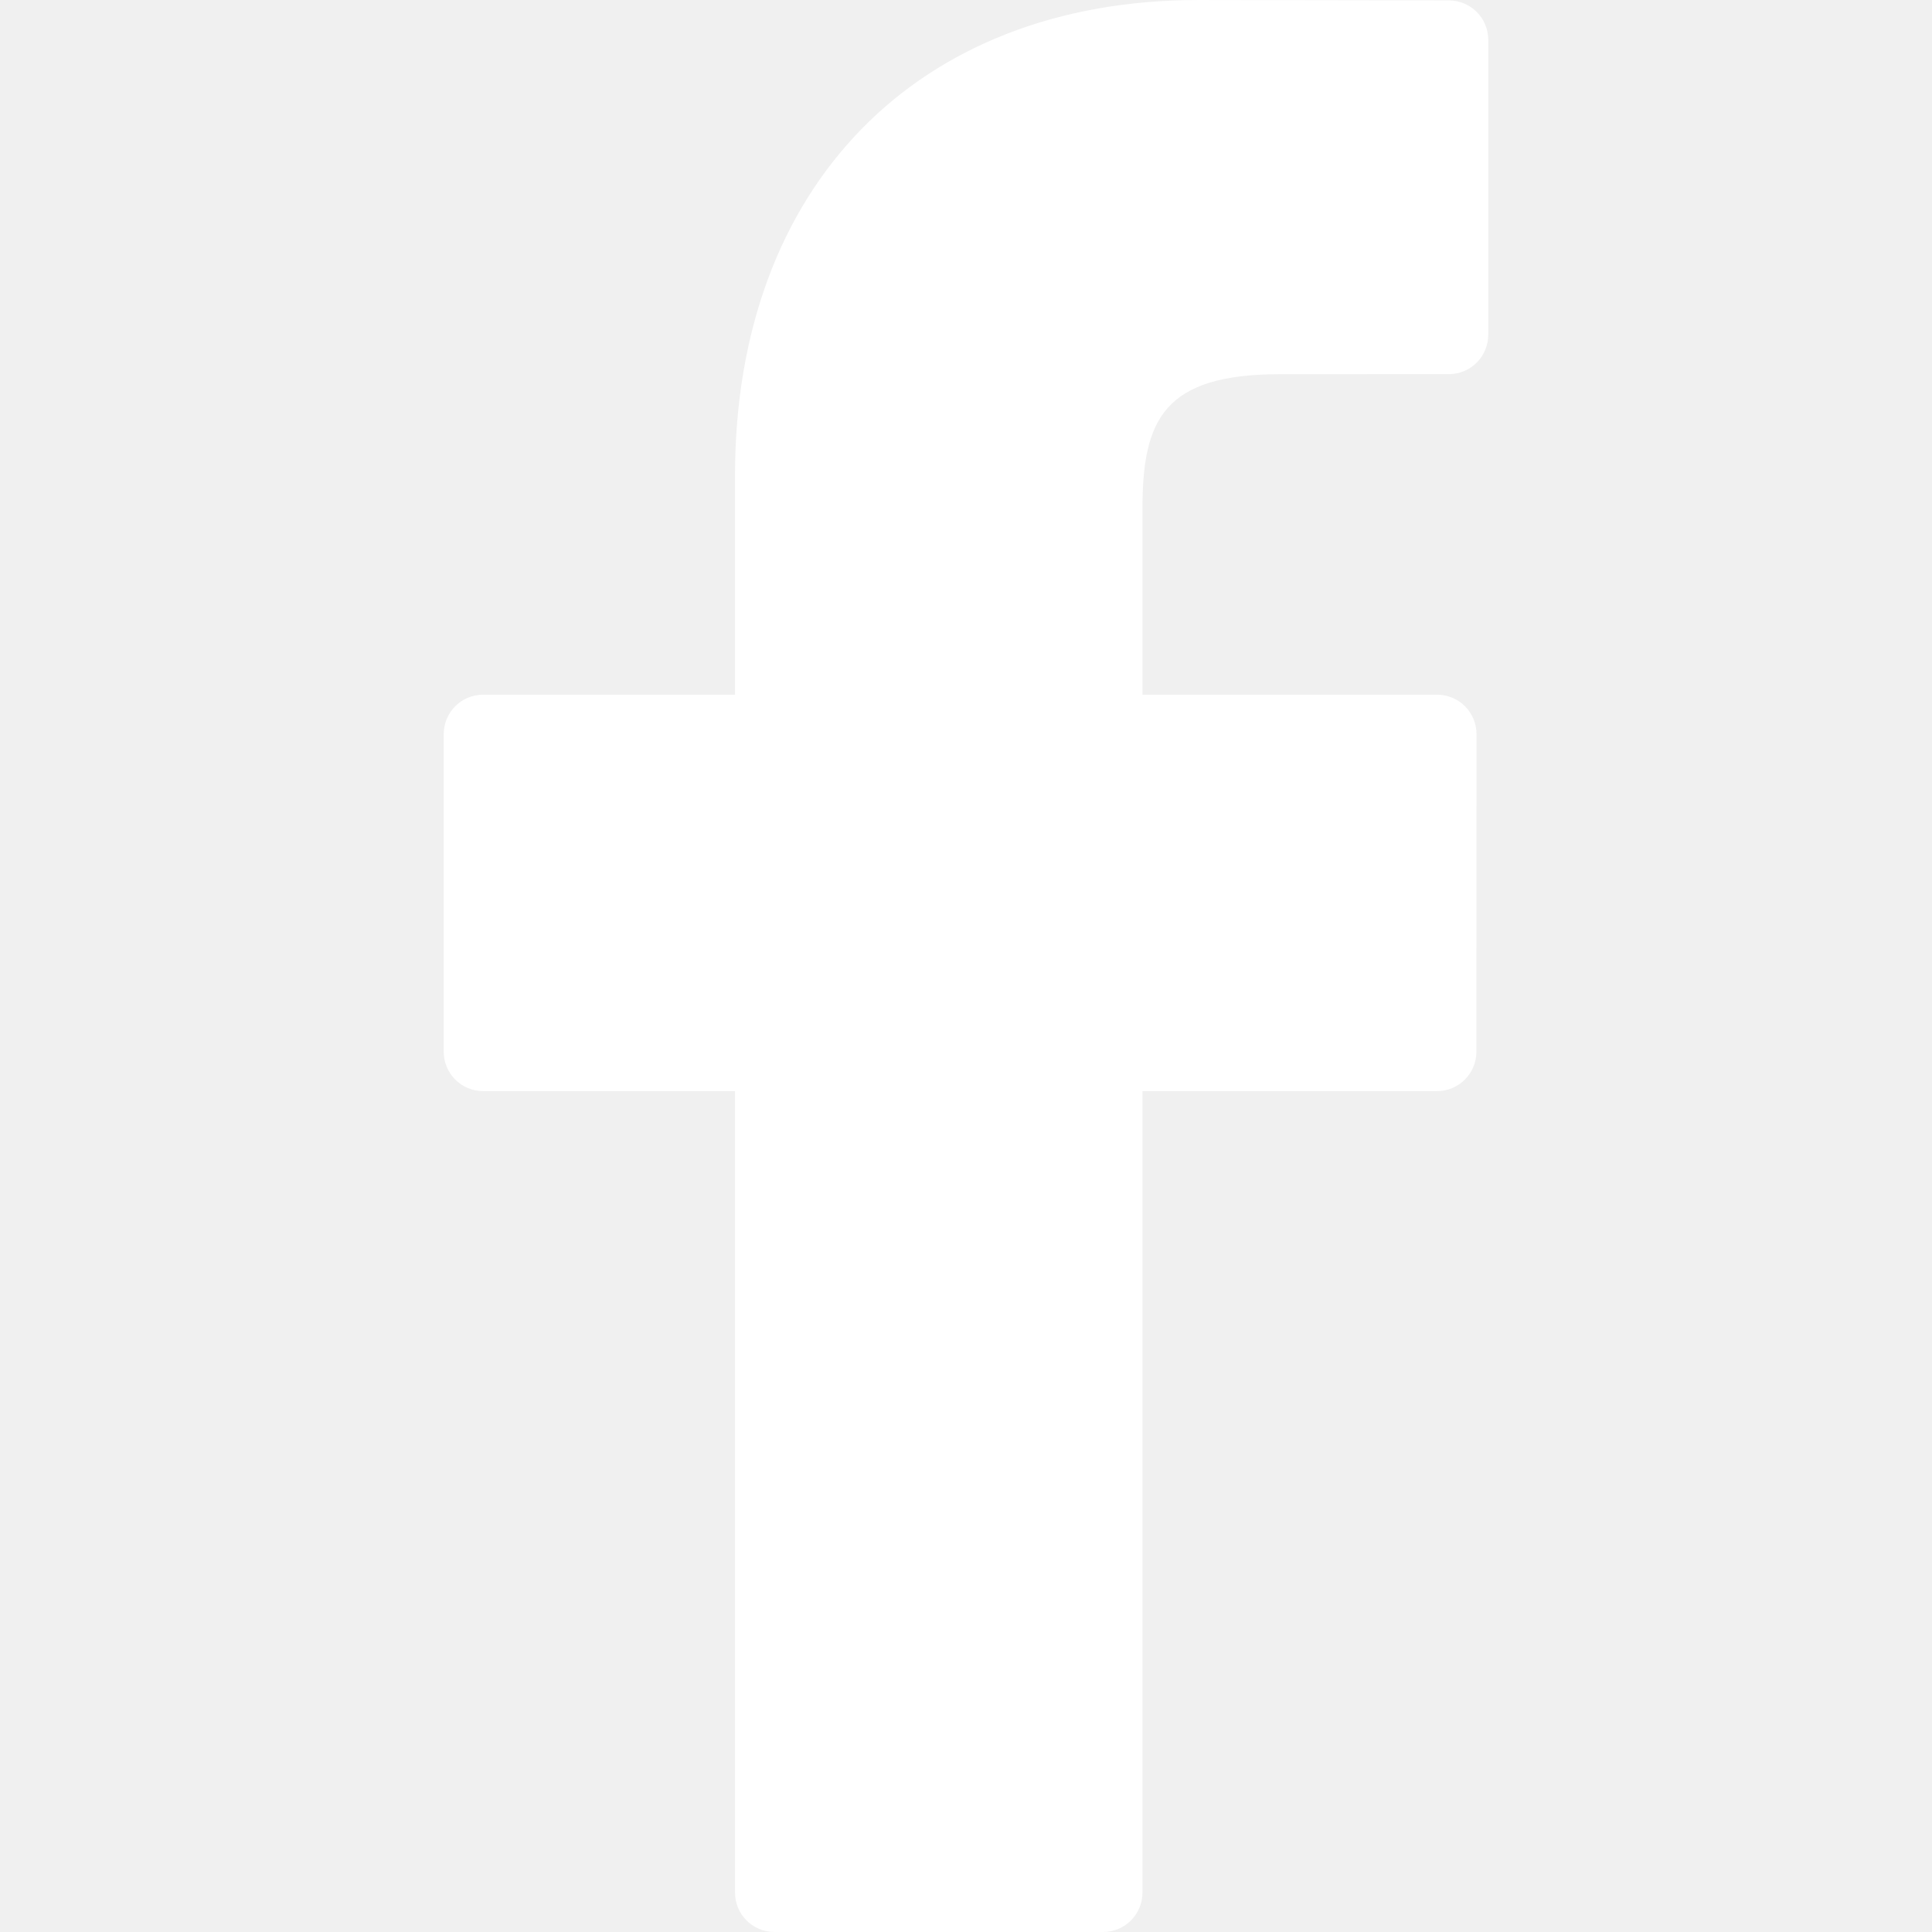
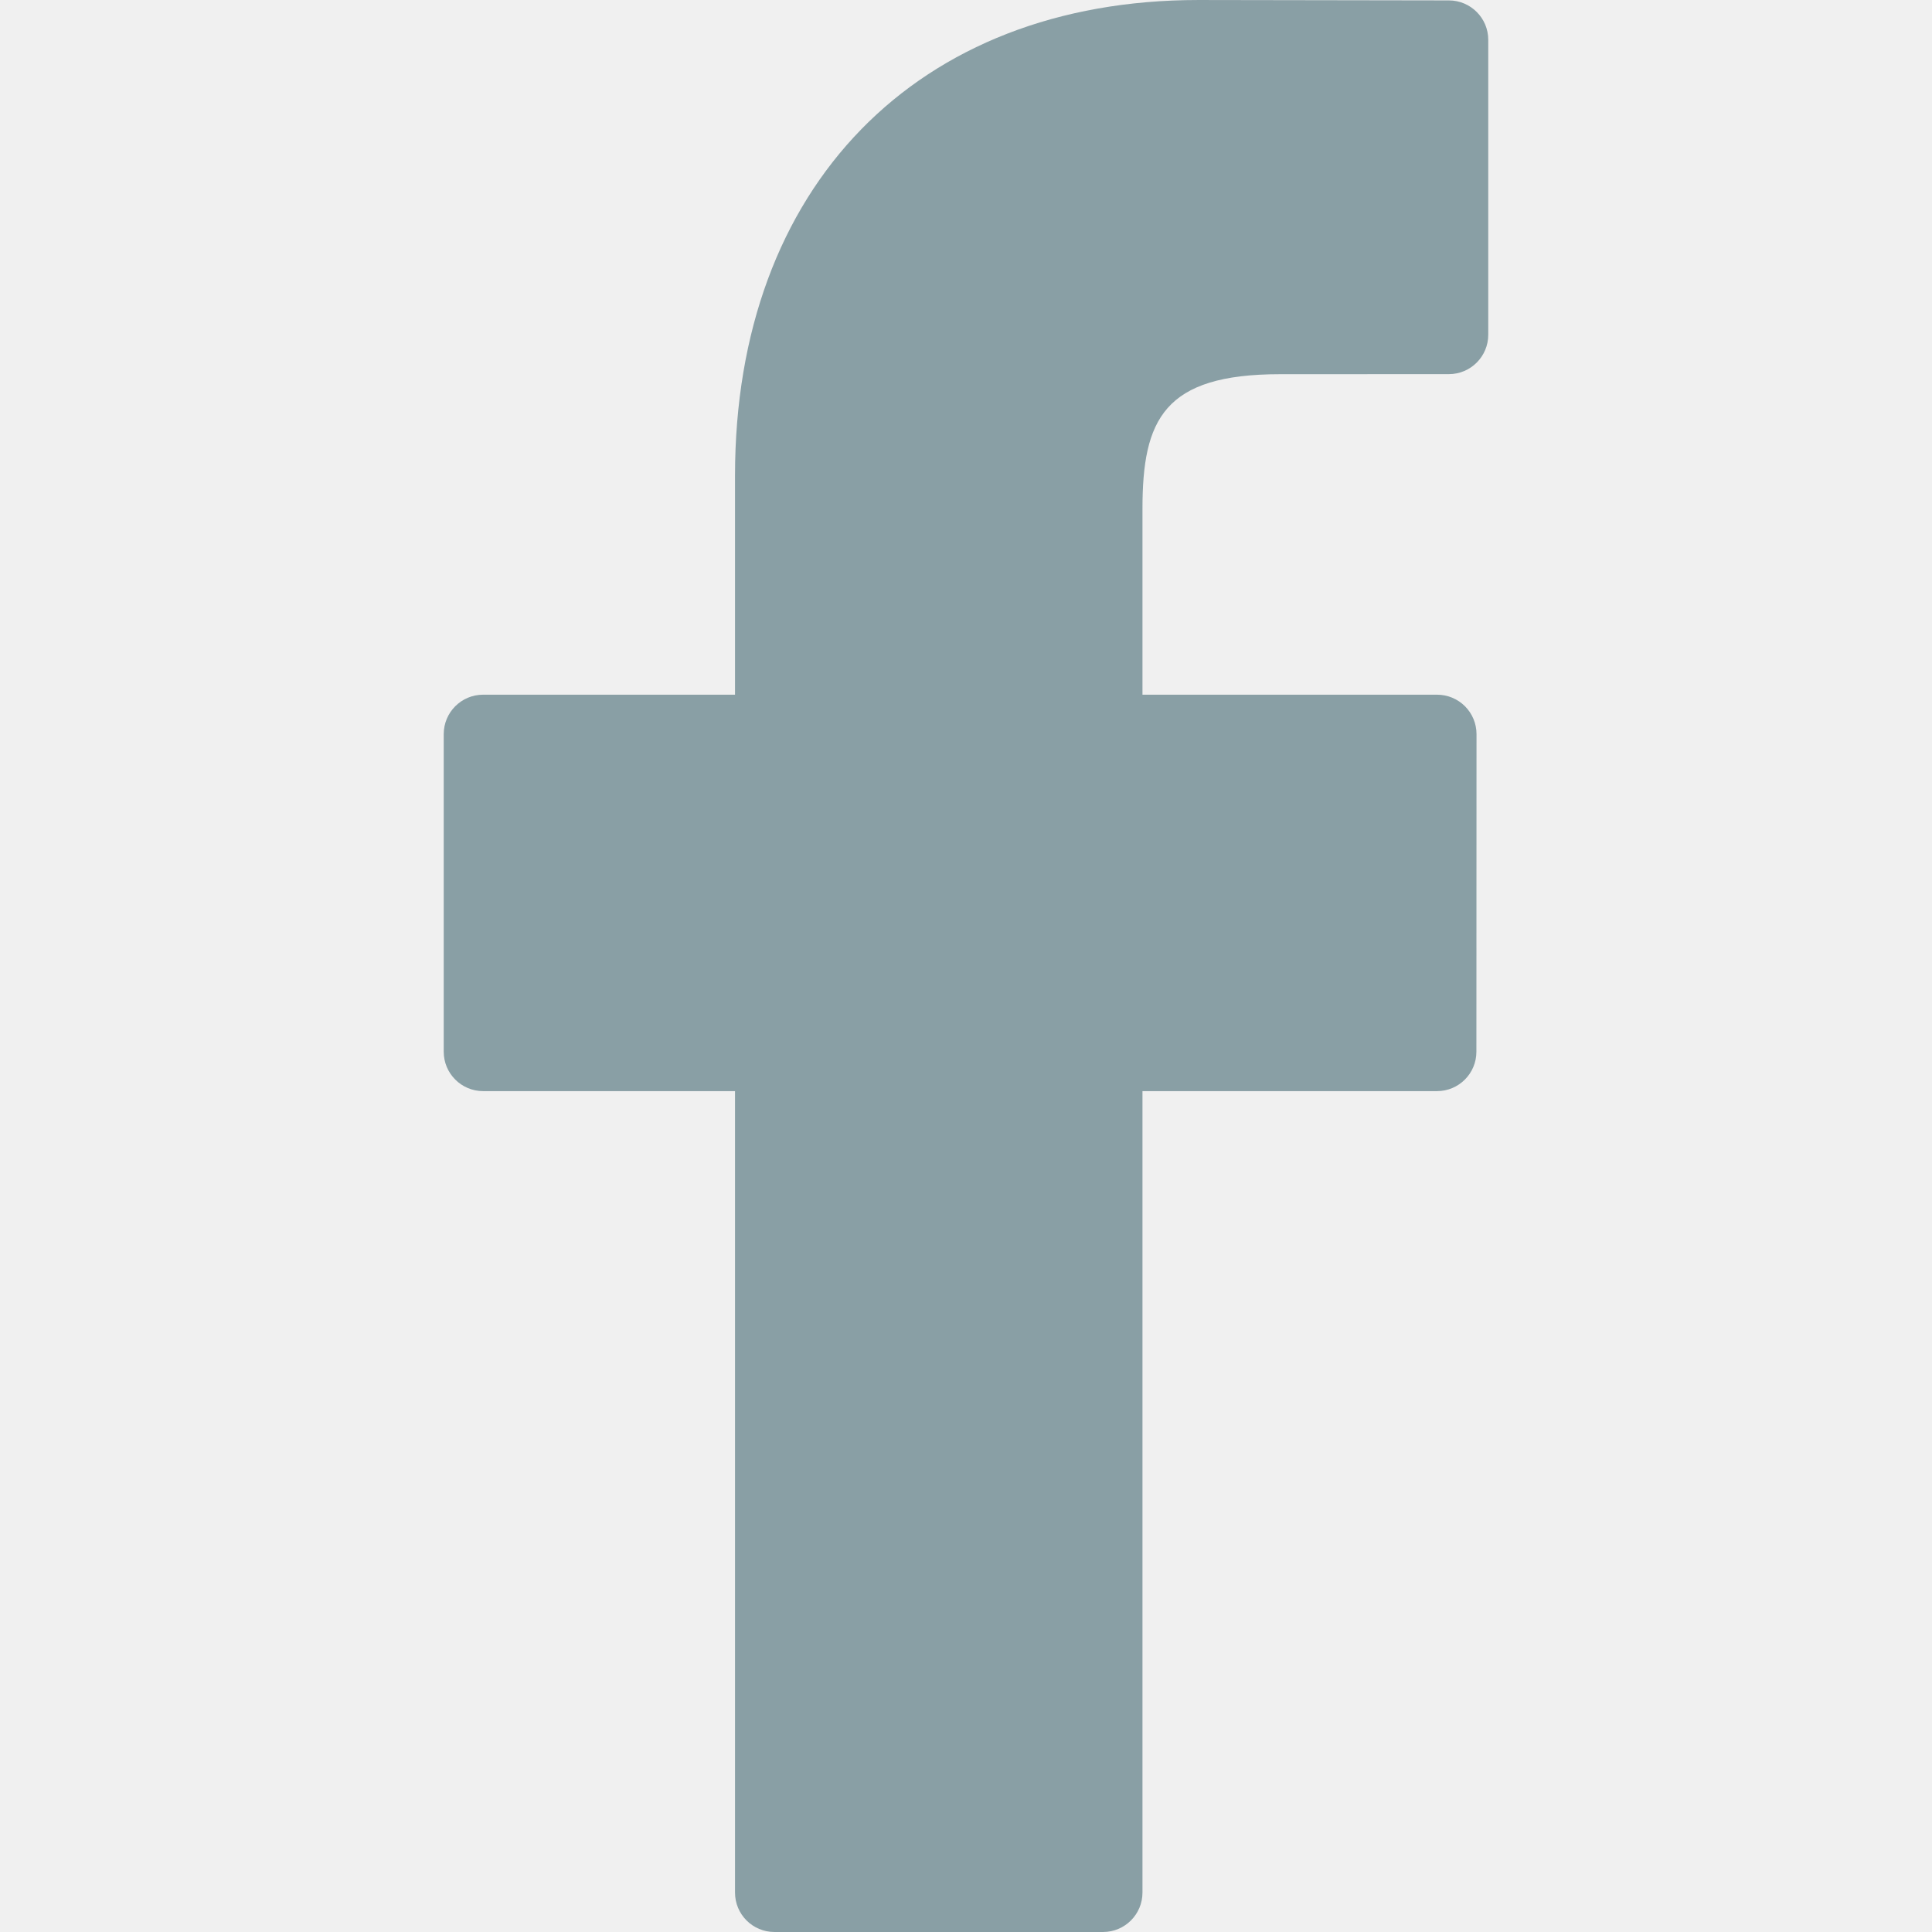
<svg xmlns="http://www.w3.org/2000/svg" version="1.1" id="Capa_1" x="0px" y="0px" width="512px" height="512px" viewBox="0 0 96.124 96.123" style="enable-background:new 0 0 96.124 96.123;" xml:space="preserve">
  <g>
-     <path d="M72.089,0.02L59.624,0C45.62,0,36.57,9.285,36.57,23.656v10.907H24.037c-1.083,0-1.96,0.878-1.96,1.961v15.803   c0,1.083,0.878,1.96,1.96,1.96h12.533v39.876c0,1.083,0.877,1.96,1.96,1.96h16.352c1.083,0,1.96-0.878,1.96-1.96V54.287h14.654   c1.083,0,1.96-0.877,1.96-1.96l0.006-15.803c0-0.52-0.207-1.018-0.574-1.386c-0.367-0.368-0.867-0.575-1.387-0.575H56.842v-9.246   c0-4.444,1.059-6.7,6.848-6.7l8.397-0.003c1.082,0,1.959-0.878,1.959-1.96V1.98C74.046,0.899,73.17,0.022,72.089,0.02z" fill="#ffffff" />
+     <path d="M72.089,0.02L59.624,0C45.62,0,36.57,9.285,36.57,23.656v10.907H24.037c-1.083,0-1.96,0.878-1.96,1.961v15.803   c0,1.083,0.878,1.96,1.96,1.96h12.533v39.876c0,1.083,0.877,1.96,1.96,1.96h16.352c1.083,0,1.96-0.878,1.96-1.96V54.287h14.654   c1.083,0,1.96-0.877,1.96-1.96l0.006-15.803c0-0.52-0.207-1.018-0.574-1.386c-0.367-0.368-0.867-0.575-1.387-0.575H56.842v-9.246   c0-4.444,1.059-6.7,6.848-6.7l8.397-0.003c1.082,0,1.959-0.878,1.959-1.96V1.98C74.046,0.899,73.17,0.022,72.089,0.02z" fill="#899fa5" />
  </g>
  <g>
</g>
  <g>
</g>
  <g>
</g>
  <g>
</g>
  <g>
</g>
  <g>
</g>
  <g>
</g>
  <g>
</g>
  <g>
</g>
  <g>
</g>
  <g>
</g>
  <g>
</g>
  <g>
</g>
  <g>
</g>
  <g>
</g>
</svg>
